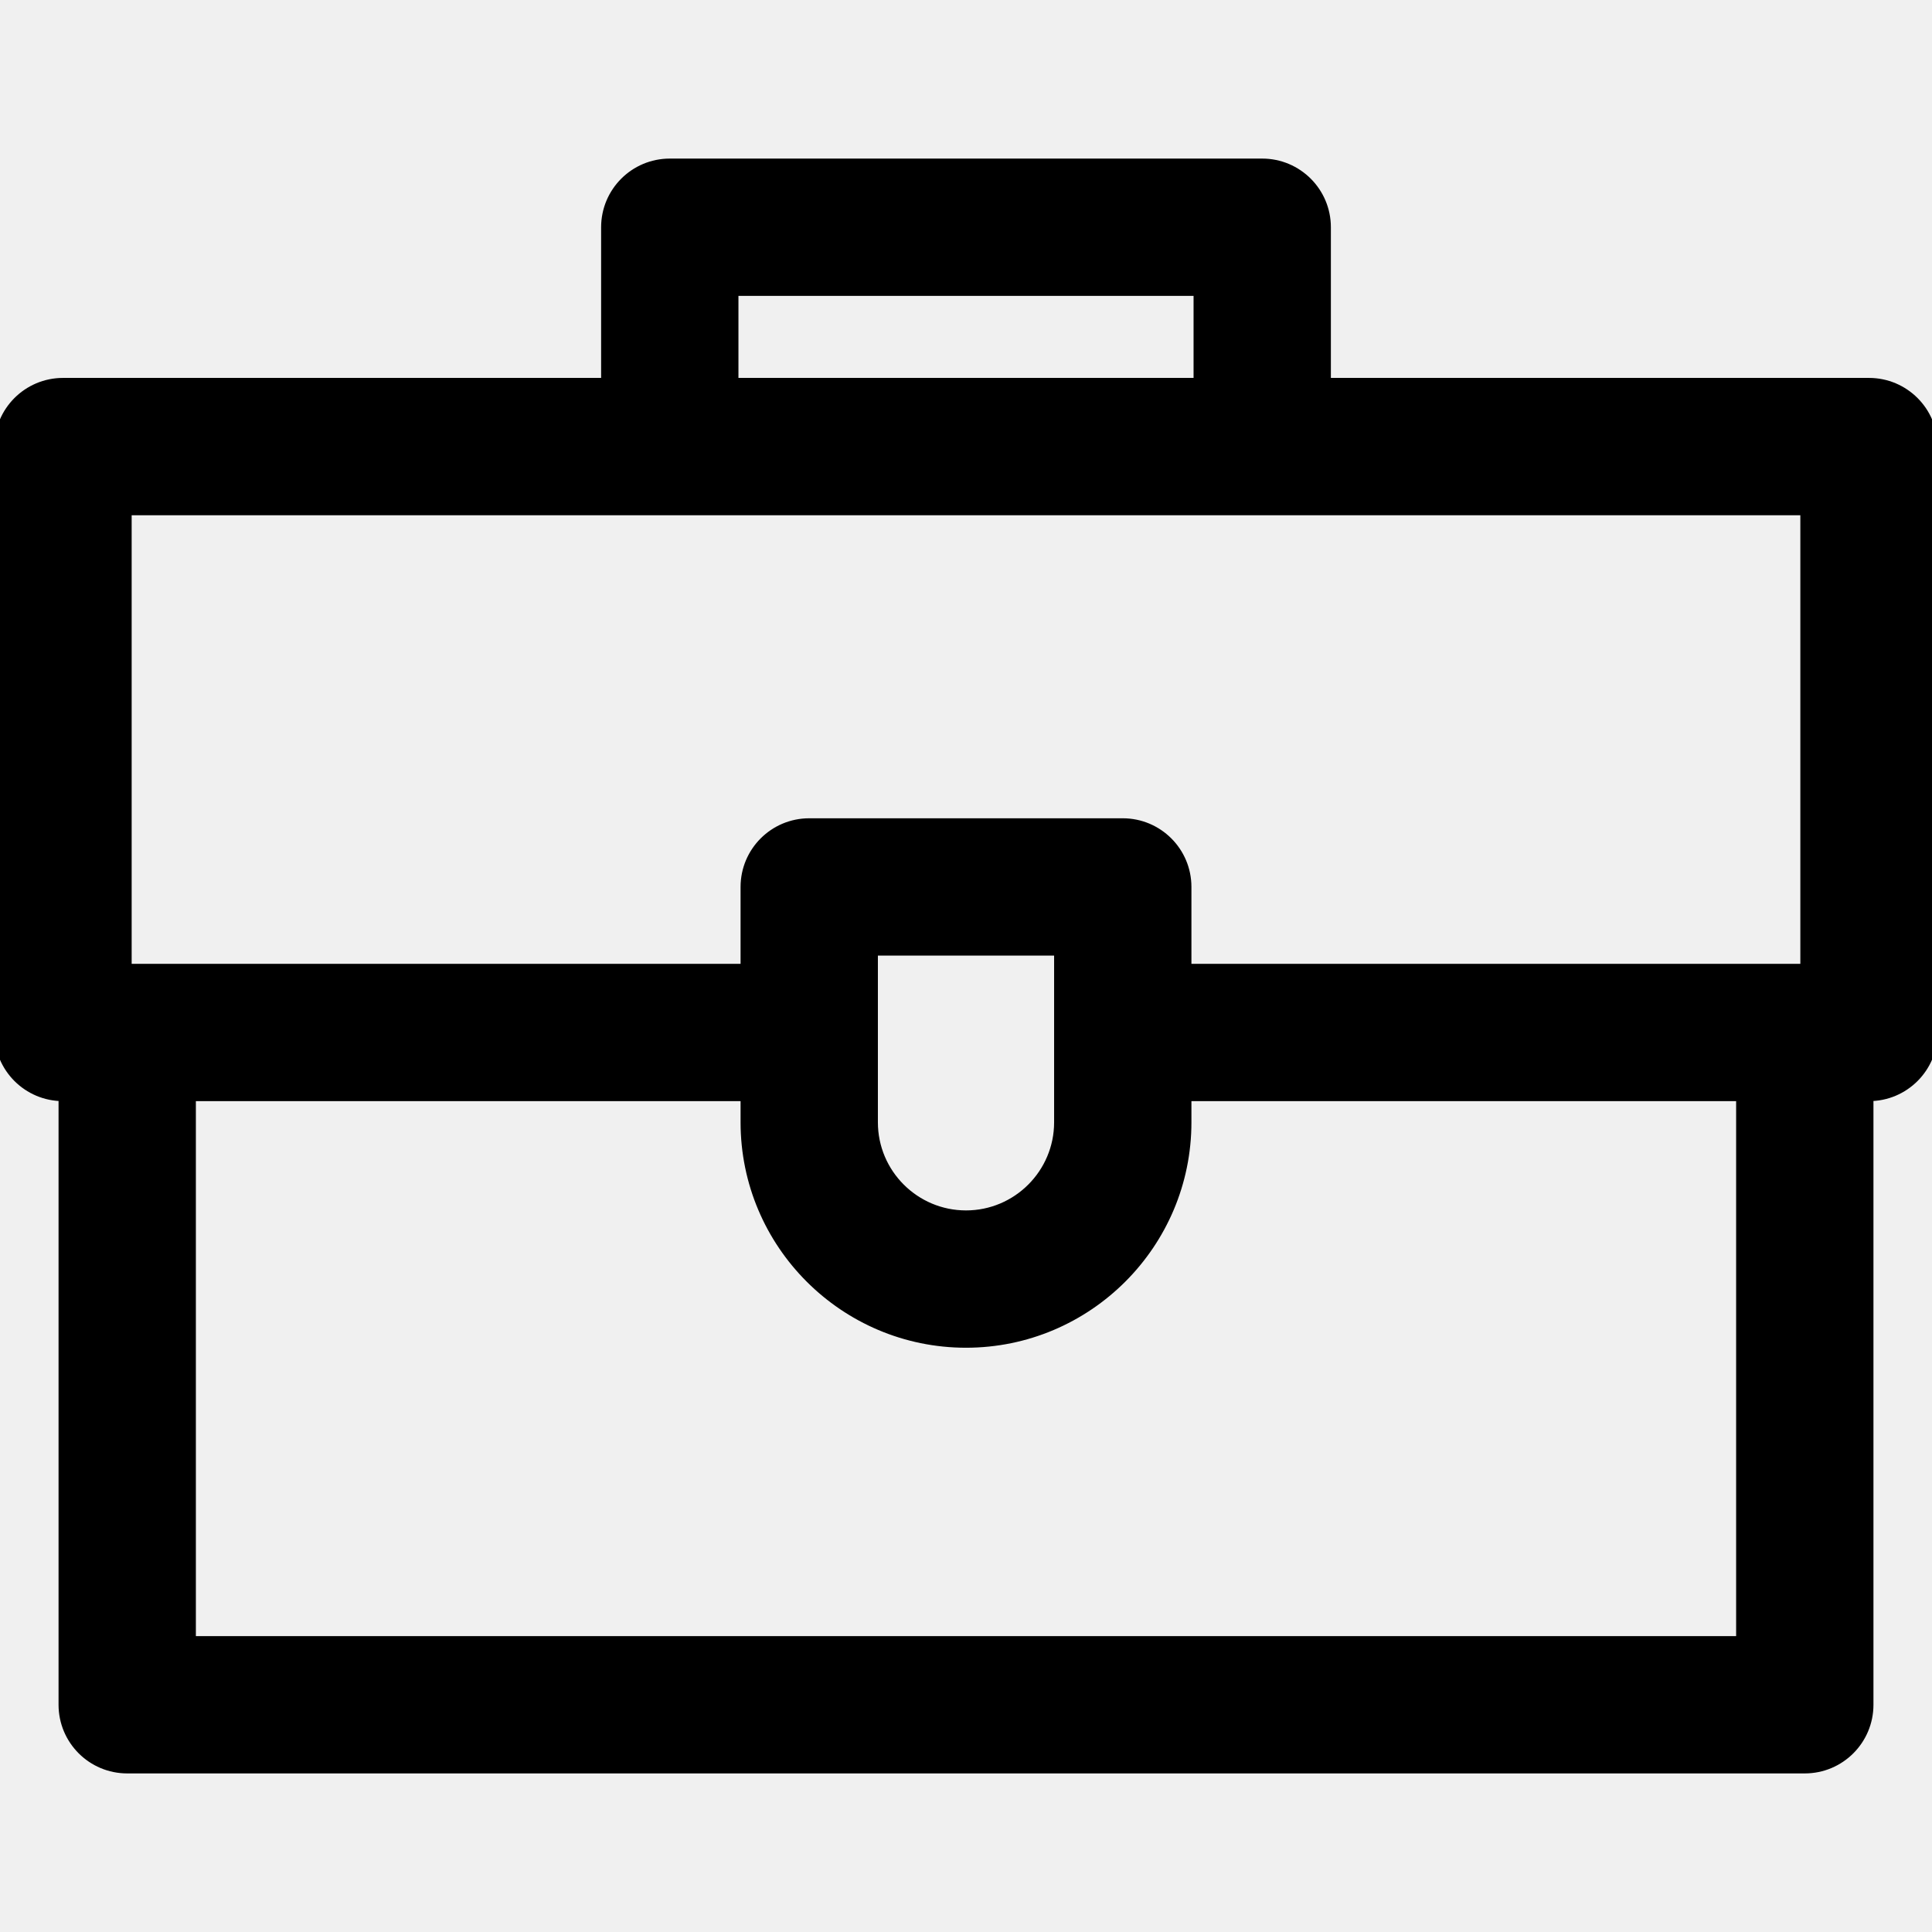
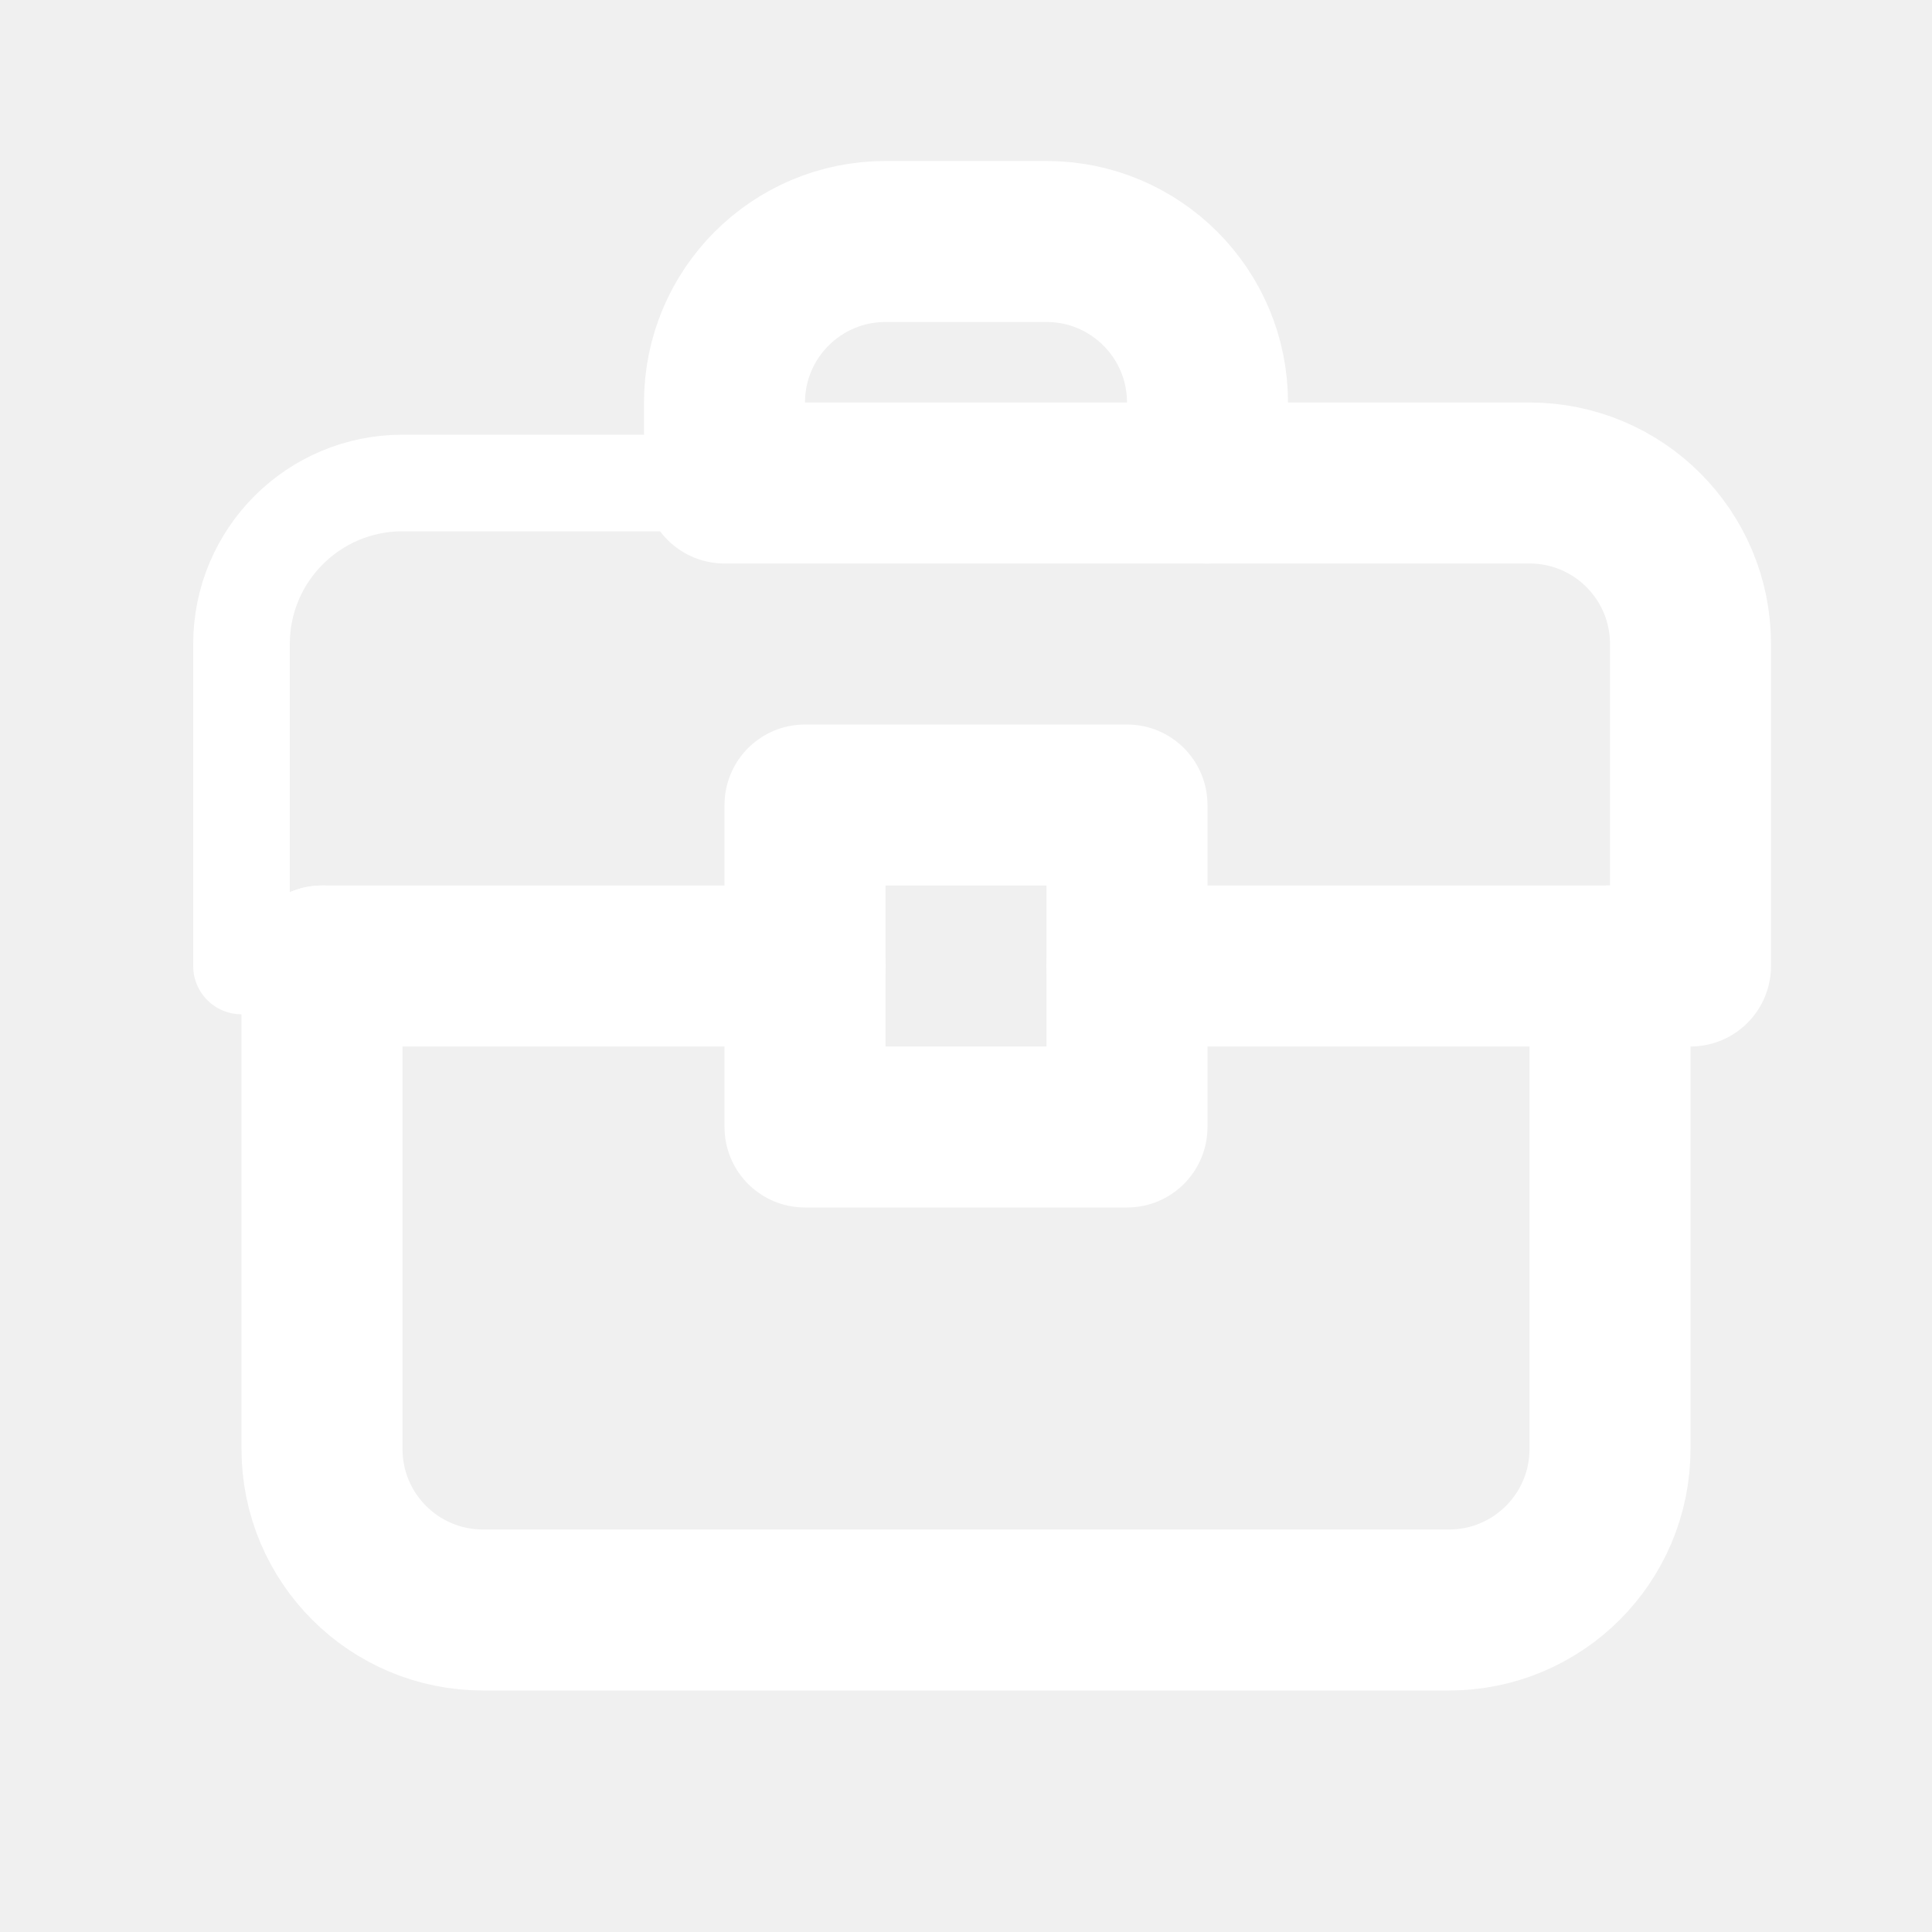
- <svg xmlns="http://www.w3.org/2000/svg" height="800px" width="800px" viewBox="0 0 512 512">
-   <g>
-     <g>
-       <path d="M495.304,101.652H351.196v-41.43c0-9.22-7.475-16.696-16.696-16.696H177.499c-9.22,0-16.696,7.475-16.696,16.696v41.43    H16.696C7.475,101.652,0,109.127,0,118.347v155.268c0,9.22,7.475,16.696,16.696,16.696h0.321v161.467    c0,9.22,7.475,16.696,16.696,16.696h444.576c9.22,0,16.696-7.475,16.696-16.696V290.311h0.321c9.22,0,16.696-7.475,16.696-16.696    V118.347C512,109.127,504.525,101.652,495.304,101.652z M194.195,76.917h123.611v24.734H194.195V76.917z M461.592,435.084H50.408    V290.311h147.351v7.111c0,32.115,26.128,58.241,58.241,58.241s58.241-26.128,58.241-58.241v-7.111h147.351V435.084z     M231.15,297.423c0-16.568,0-29.418,0-45.678h49.7c0,16.281,0,29.111,0,45.678c0,13.703-11.148,24.85-24.85,24.85    C242.298,322.272,231.15,311.124,231.15,297.423z M478.609,256.92h-0.321H314.241v-21.871c0-9.22-7.475-16.696-16.696-16.696    h-83.091c-9.22,0-16.696,7.475-16.696,16.696v21.871H33.712h-0.321V135.043h445.217V256.92z" fill="#000000" stroke="#000000" stroke-width="3" />
-     </g>
-   </g>
+ <svg xmlns="http://www.w3.org/2000/svg" width="16" height="16" viewBox="0 0 24 24" fill="none">
+   <path d="M4 12H3V8C3 6.895 3.895 6 5 6H9" stroke="white" stroke-width="1.2" stroke-linecap="round" stroke-linejoin="round" />
+   <path d="M20 12H21V8C21 6.895 20.105 6 19 6H15" stroke="white" stroke-width="2" stroke-linecap="round" stroke-linejoin="round" />
+   <path d="M4 12V18C4 19.105 4.895 20 6 20H18C19.105 20 20 19.105 20 18V12" stroke="white" stroke-width="2" stroke-linecap="round" stroke-linejoin="round" />
+   <path d="M4 12H10" stroke="white" stroke-width="2" stroke-linecap="round" />
+   <path d="M14 12H20" stroke="white" stroke-width="2" stroke-linecap="round" />
+   <path d="M14 12V10H10V12M14 12V14H10V12" stroke="white" stroke-width="2" stroke-linecap="round" stroke-linejoin="round" />
+   <path d="M9 6V5C9 3.895 9.895 3 11 3H13C14.105 3 15 3.895 15 5V6M9 6H15" stroke="white" stroke-width="2" stroke-linecap="round" stroke-linejoin="round" />
</svg>
